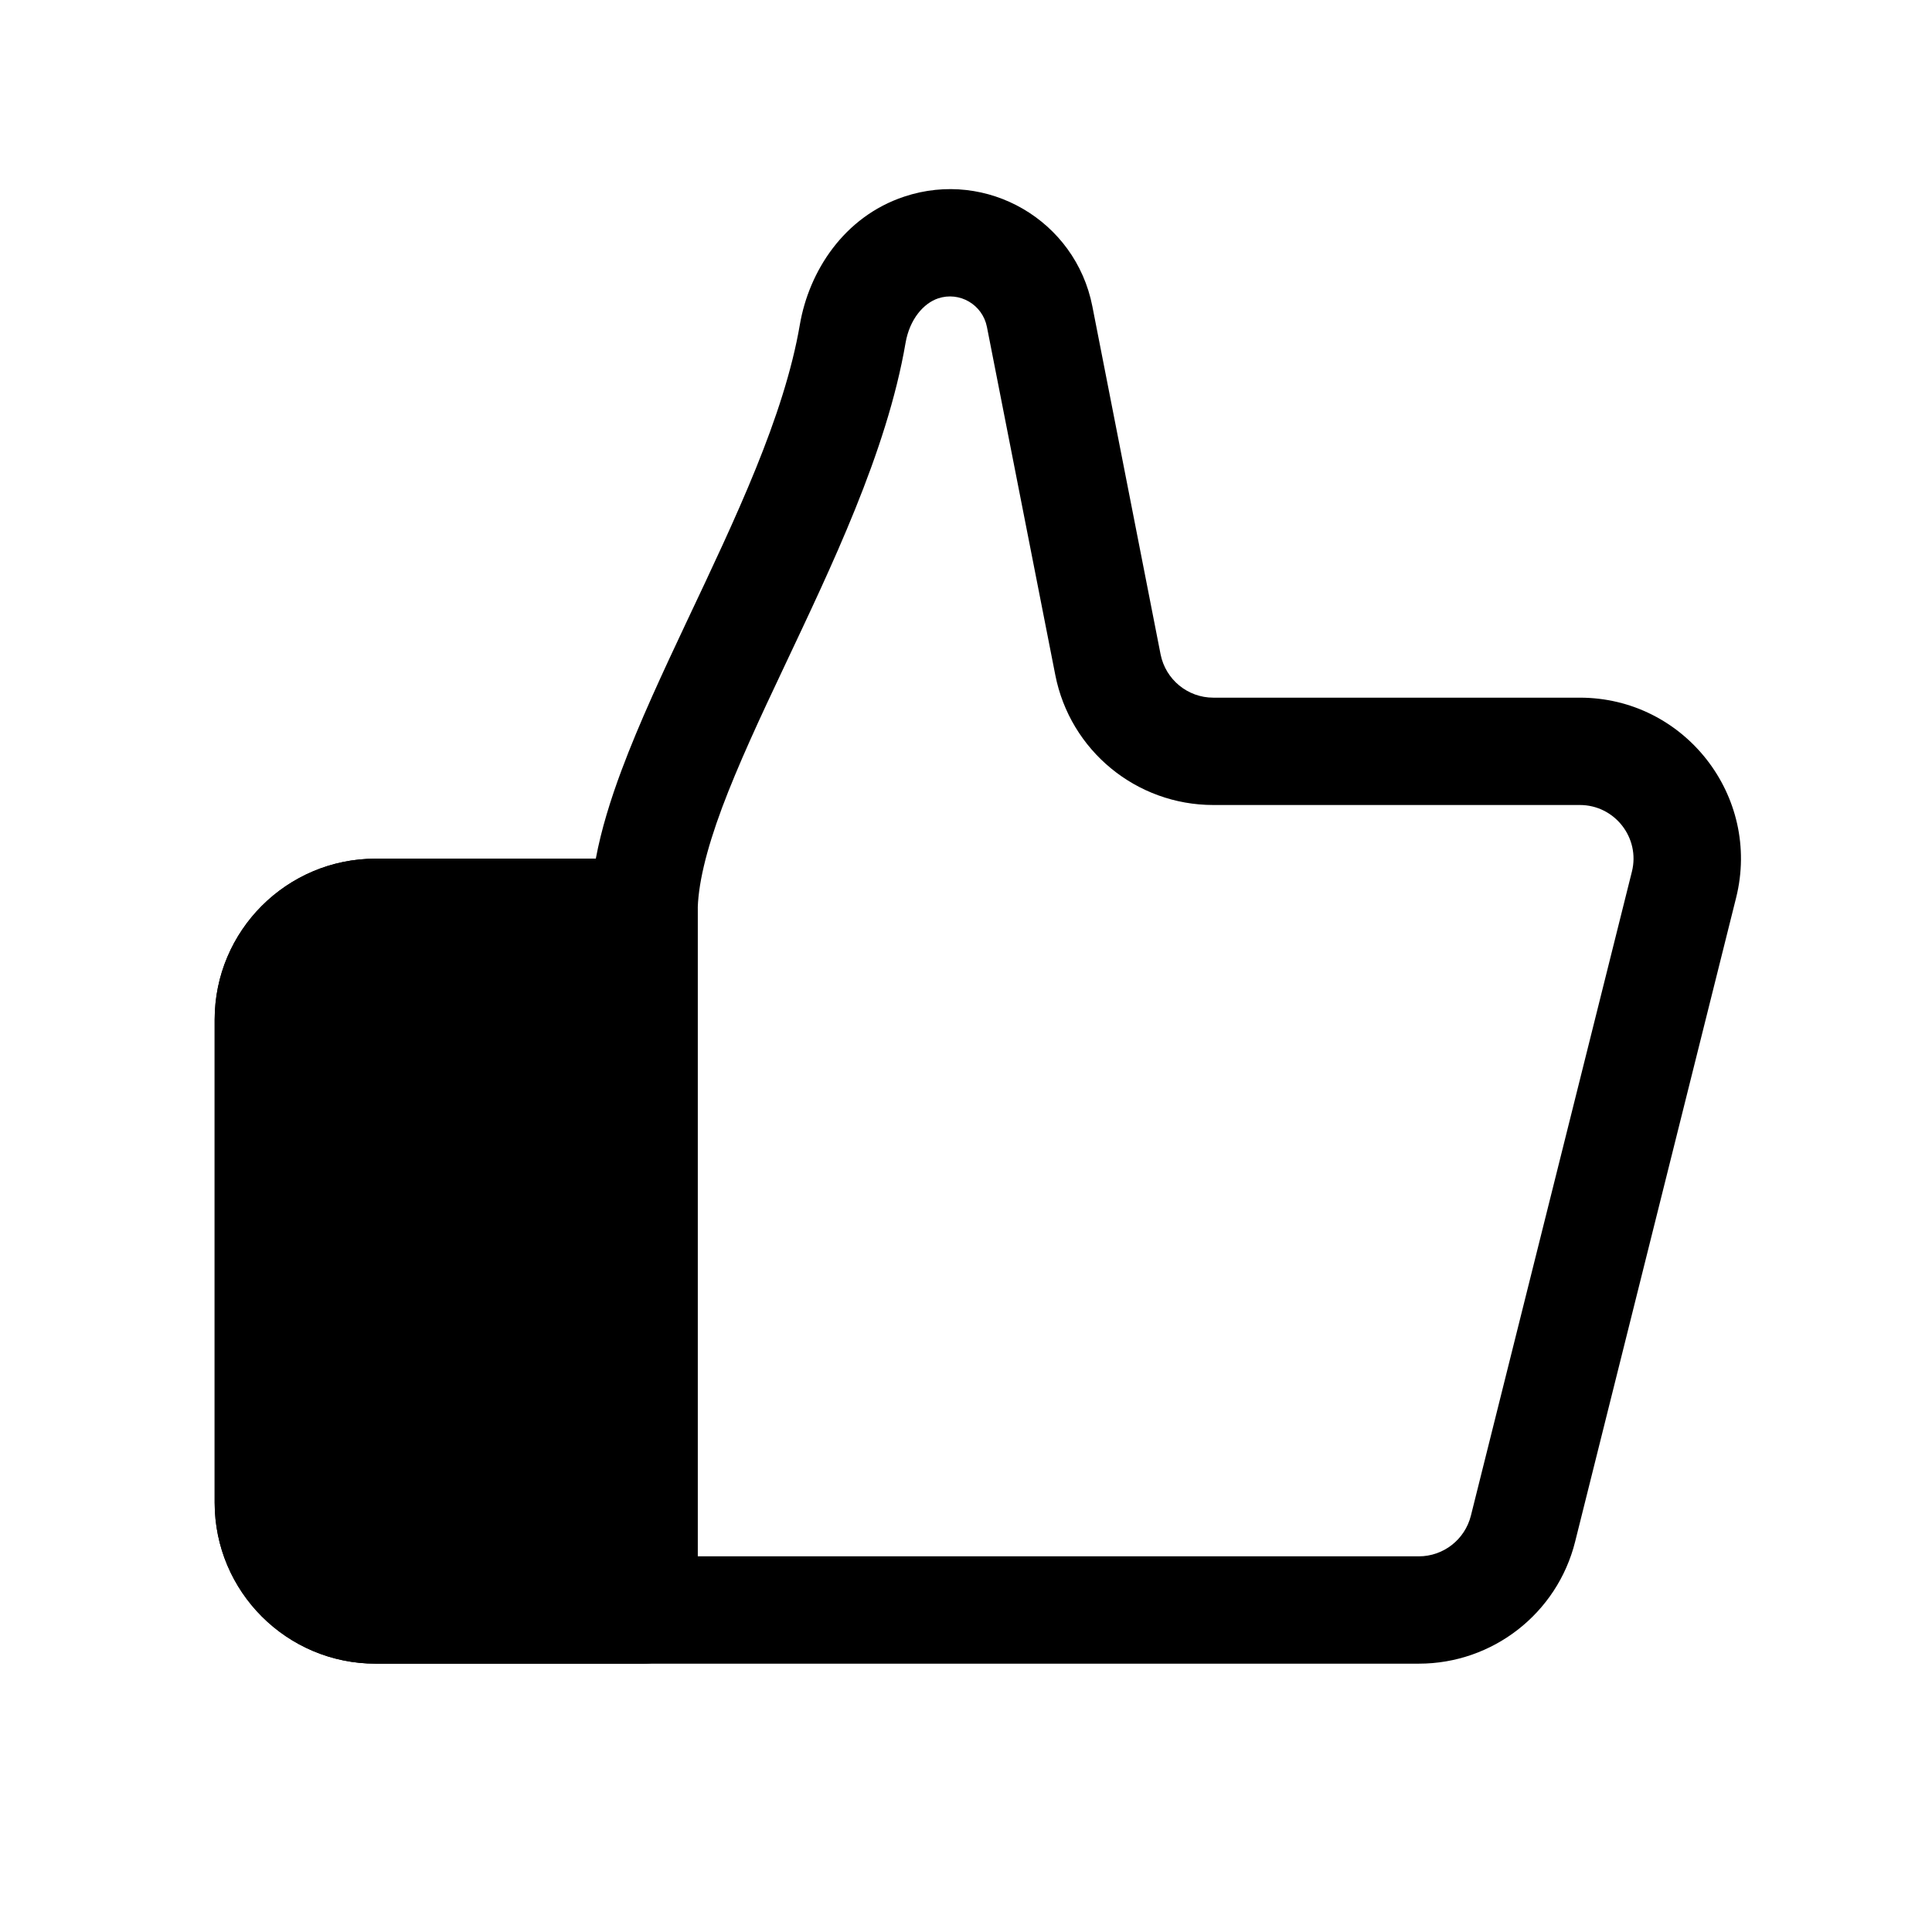
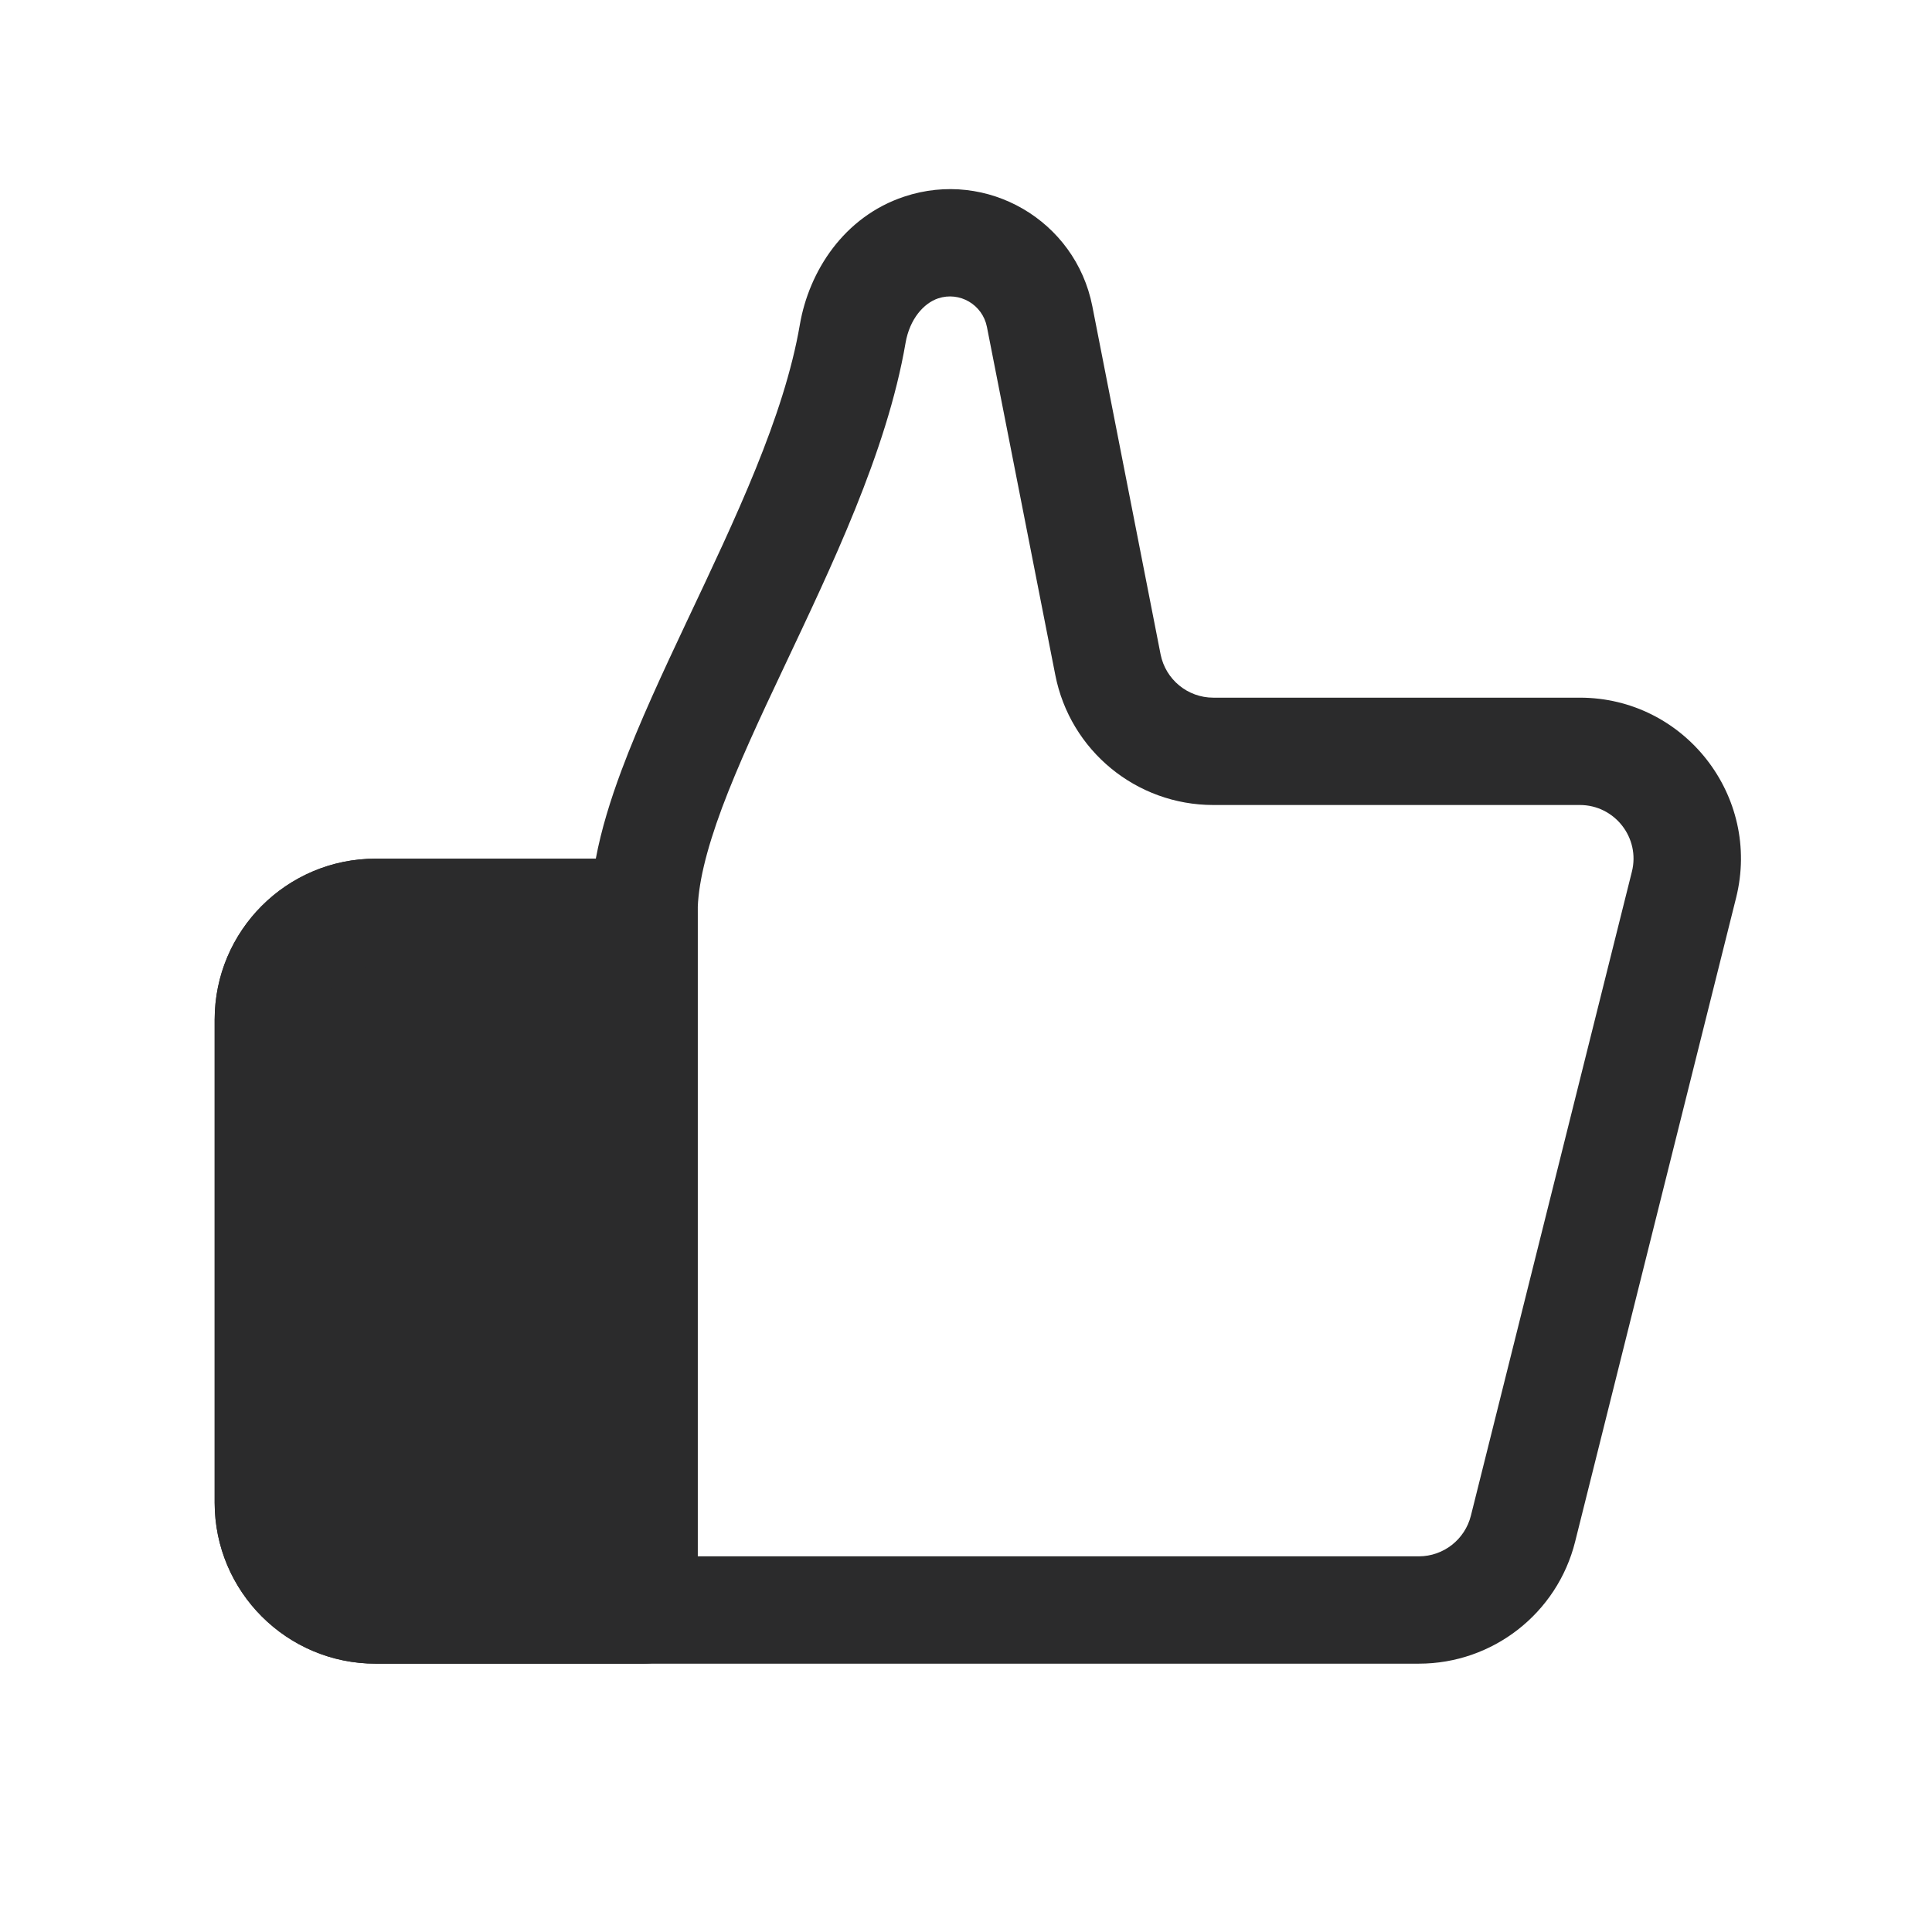
<svg xmlns="http://www.w3.org/2000/svg" width="18" height="18" viewBox="0 0 18 18" fill="none">
-   <path d="M6 15V8.5H3.5C2.948 8.5 2.5 8.948 2.5 9.5V14C2.5 14.552 2.948 15 3.5 15H6Z" fill="currentColor" />
-   <path d="M6 8C6.276 8 6.5 8.224 6.5 8.5V15C6.5 15.276 6.276 15.5 6 15.5H3.5C2.672 15.5 2 14.828 2 14V9.5C2 8.672 2.672 8 3.5 8H6ZM3 14C3 14.276 3.224 14.5 3.5 14.5H5.5V9H3.5C3.224 9 3 9.224 3 9.5V14Z" fill="currentColor" />
-   <path d="M8.424 1.832C9.197 1.574 10.02 2.054 10.177 2.853L10.813 6.097C10.86 6.331 11.065 6.5 11.304 6.5H14.719C15.694 6.5 16.411 7.418 16.175 8.364L14.675 14.364C14.508 15.032 13.907 15.5 13.219 15.5H3.5C2.671 15.5 2 14.828 2 14V9.5C2 8.672 2.671 8 3.5 8H5.551C5.602 7.727 5.689 7.449 5.79 7.178C5.956 6.733 6.178 6.258 6.399 5.789C6.855 4.824 7.305 3.882 7.452 3.025C7.537 2.528 7.862 2.019 8.424 1.832ZM8.74 2.78C8.607 2.825 8.476 2.97 8.437 3.194C8.262 4.215 7.739 5.293 7.304 6.216C7.079 6.691 6.876 7.128 6.727 7.526C6.577 7.93 6.5 8.252 6.5 8.5V14.5H13.219C13.448 14.5 13.648 14.344 13.704 14.121L15.204 8.121C15.283 7.806 15.044 7.5 14.719 7.5H11.304C10.587 7.5 9.97 6.993 9.832 6.289L9.195 3.046C9.154 2.838 8.941 2.713 8.74 2.78ZM3 14C3 14.276 3.224 14.5 3.5 14.5H5.5V9H3.5C3.224 9 3 9.224 3 9.5V14Z" fill="currentColor" />
+   <path d="M6 15V8.5H3.5C2.948 8.5 2.5 8.948 2.5 9.5V14C2.5 14.552 2.948 15 3.5 15H6Z" fill="#2B2B2C" />
+   <path d="M6 8C6.276 8 6.5 8.224 6.5 8.5V15C6.5 15.276 6.276 15.5 6 15.5H3.5C2.672 15.5 2 14.828 2 14V9.5C2 8.672 2.672 8 3.5 8H6ZM3 14C3 14.276 3.224 14.5 3.5 14.5H5.5V9H3.5C3.224 9 3 9.224 3 9.5V14Z" fill="#2B2B2C" />
+   <path d="M8.424 1.832C9.197 1.574 10.02 2.054 10.177 2.853L10.813 6.097C10.86 6.331 11.065 6.5 11.304 6.5H14.719C15.694 6.5 16.411 7.418 16.175 8.364L14.675 14.364C14.508 15.032 13.907 15.5 13.219 15.5H3.5C2.671 15.5 2 14.828 2 14V9.5C2 8.672 2.671 8 3.5 8H5.551C5.602 7.727 5.689 7.449 5.79 7.178C5.956 6.733 6.178 6.258 6.399 5.789C6.855 4.824 7.305 3.882 7.452 3.025C7.537 2.528 7.862 2.019 8.424 1.832ZM8.74 2.78C8.607 2.825 8.476 2.97 8.437 3.194C8.262 4.215 7.739 5.293 7.304 6.216C7.079 6.691 6.876 7.128 6.727 7.526C6.577 7.93 6.5 8.252 6.5 8.5V14.5H13.219C13.448 14.5 13.648 14.344 13.704 14.121L15.204 8.121C15.283 7.806 15.044 7.5 14.719 7.5H11.304C10.587 7.5 9.97 6.993 9.832 6.289L9.195 3.046C9.154 2.838 8.941 2.713 8.74 2.78ZM3 14C3 14.276 3.224 14.5 3.5 14.5H5.5V9H3.5C3.224 9 3 9.224 3 9.5V14Z" fill="#2B2B2C" />
</svg>
